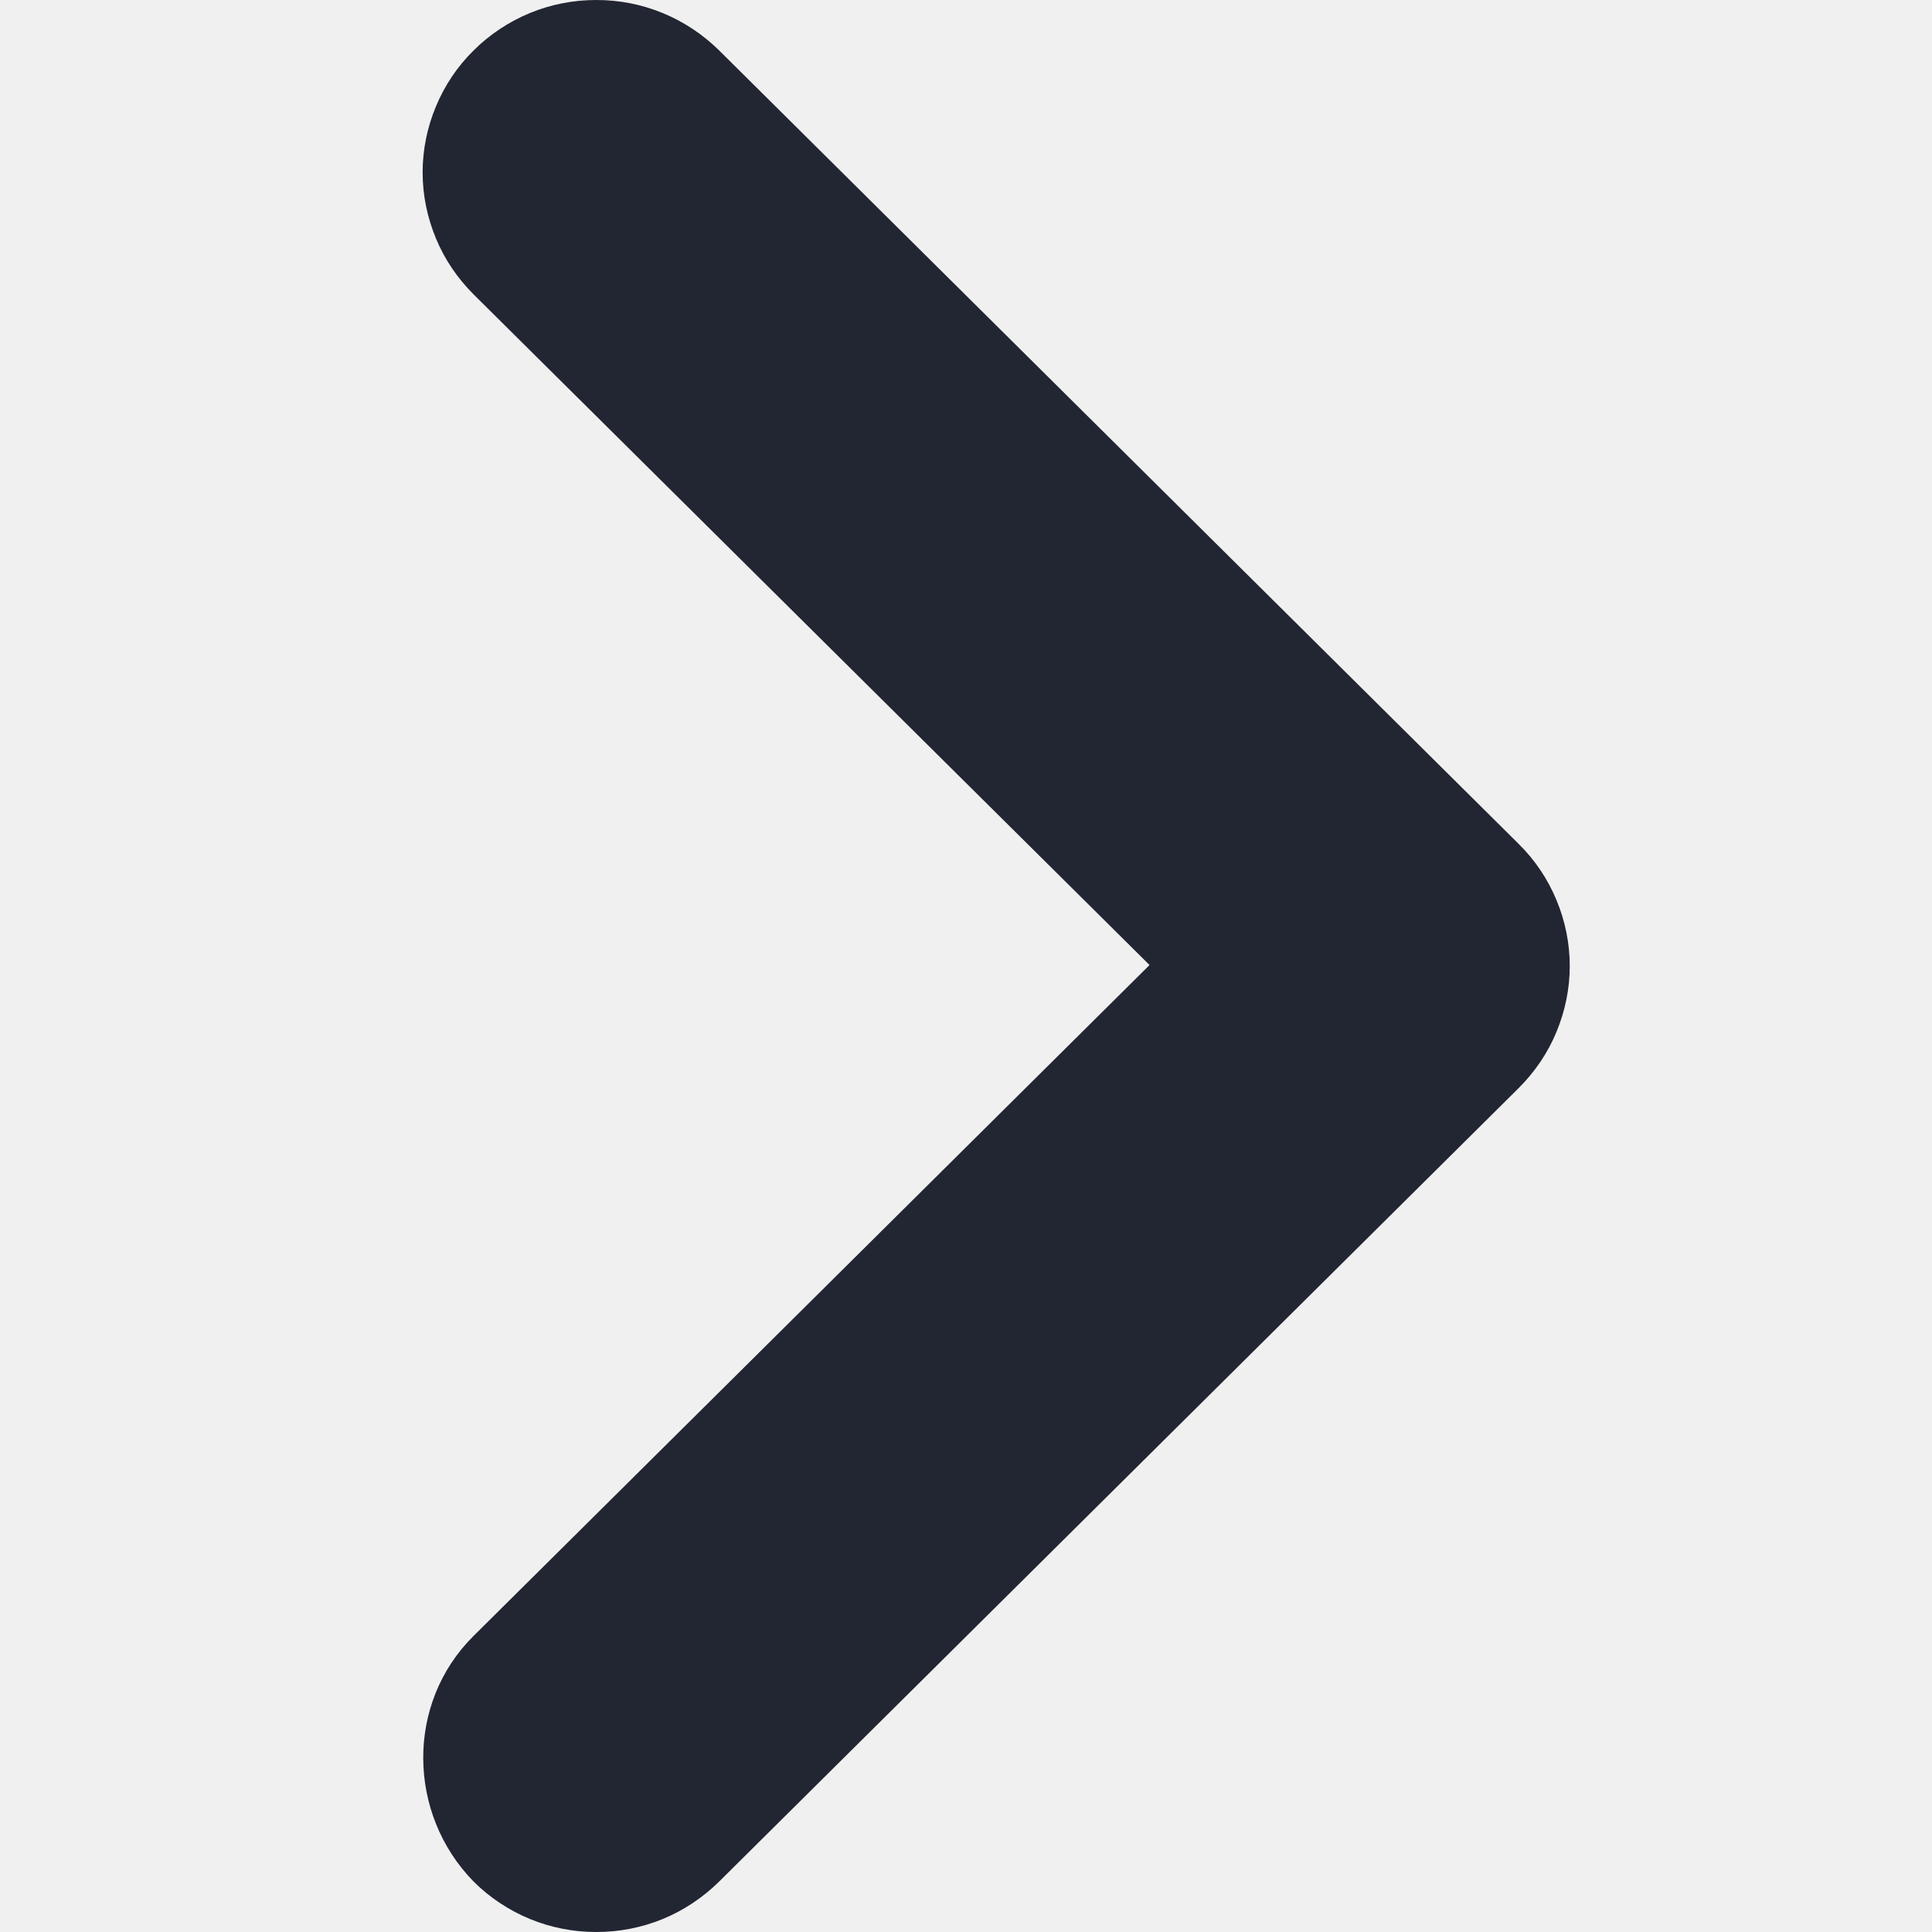
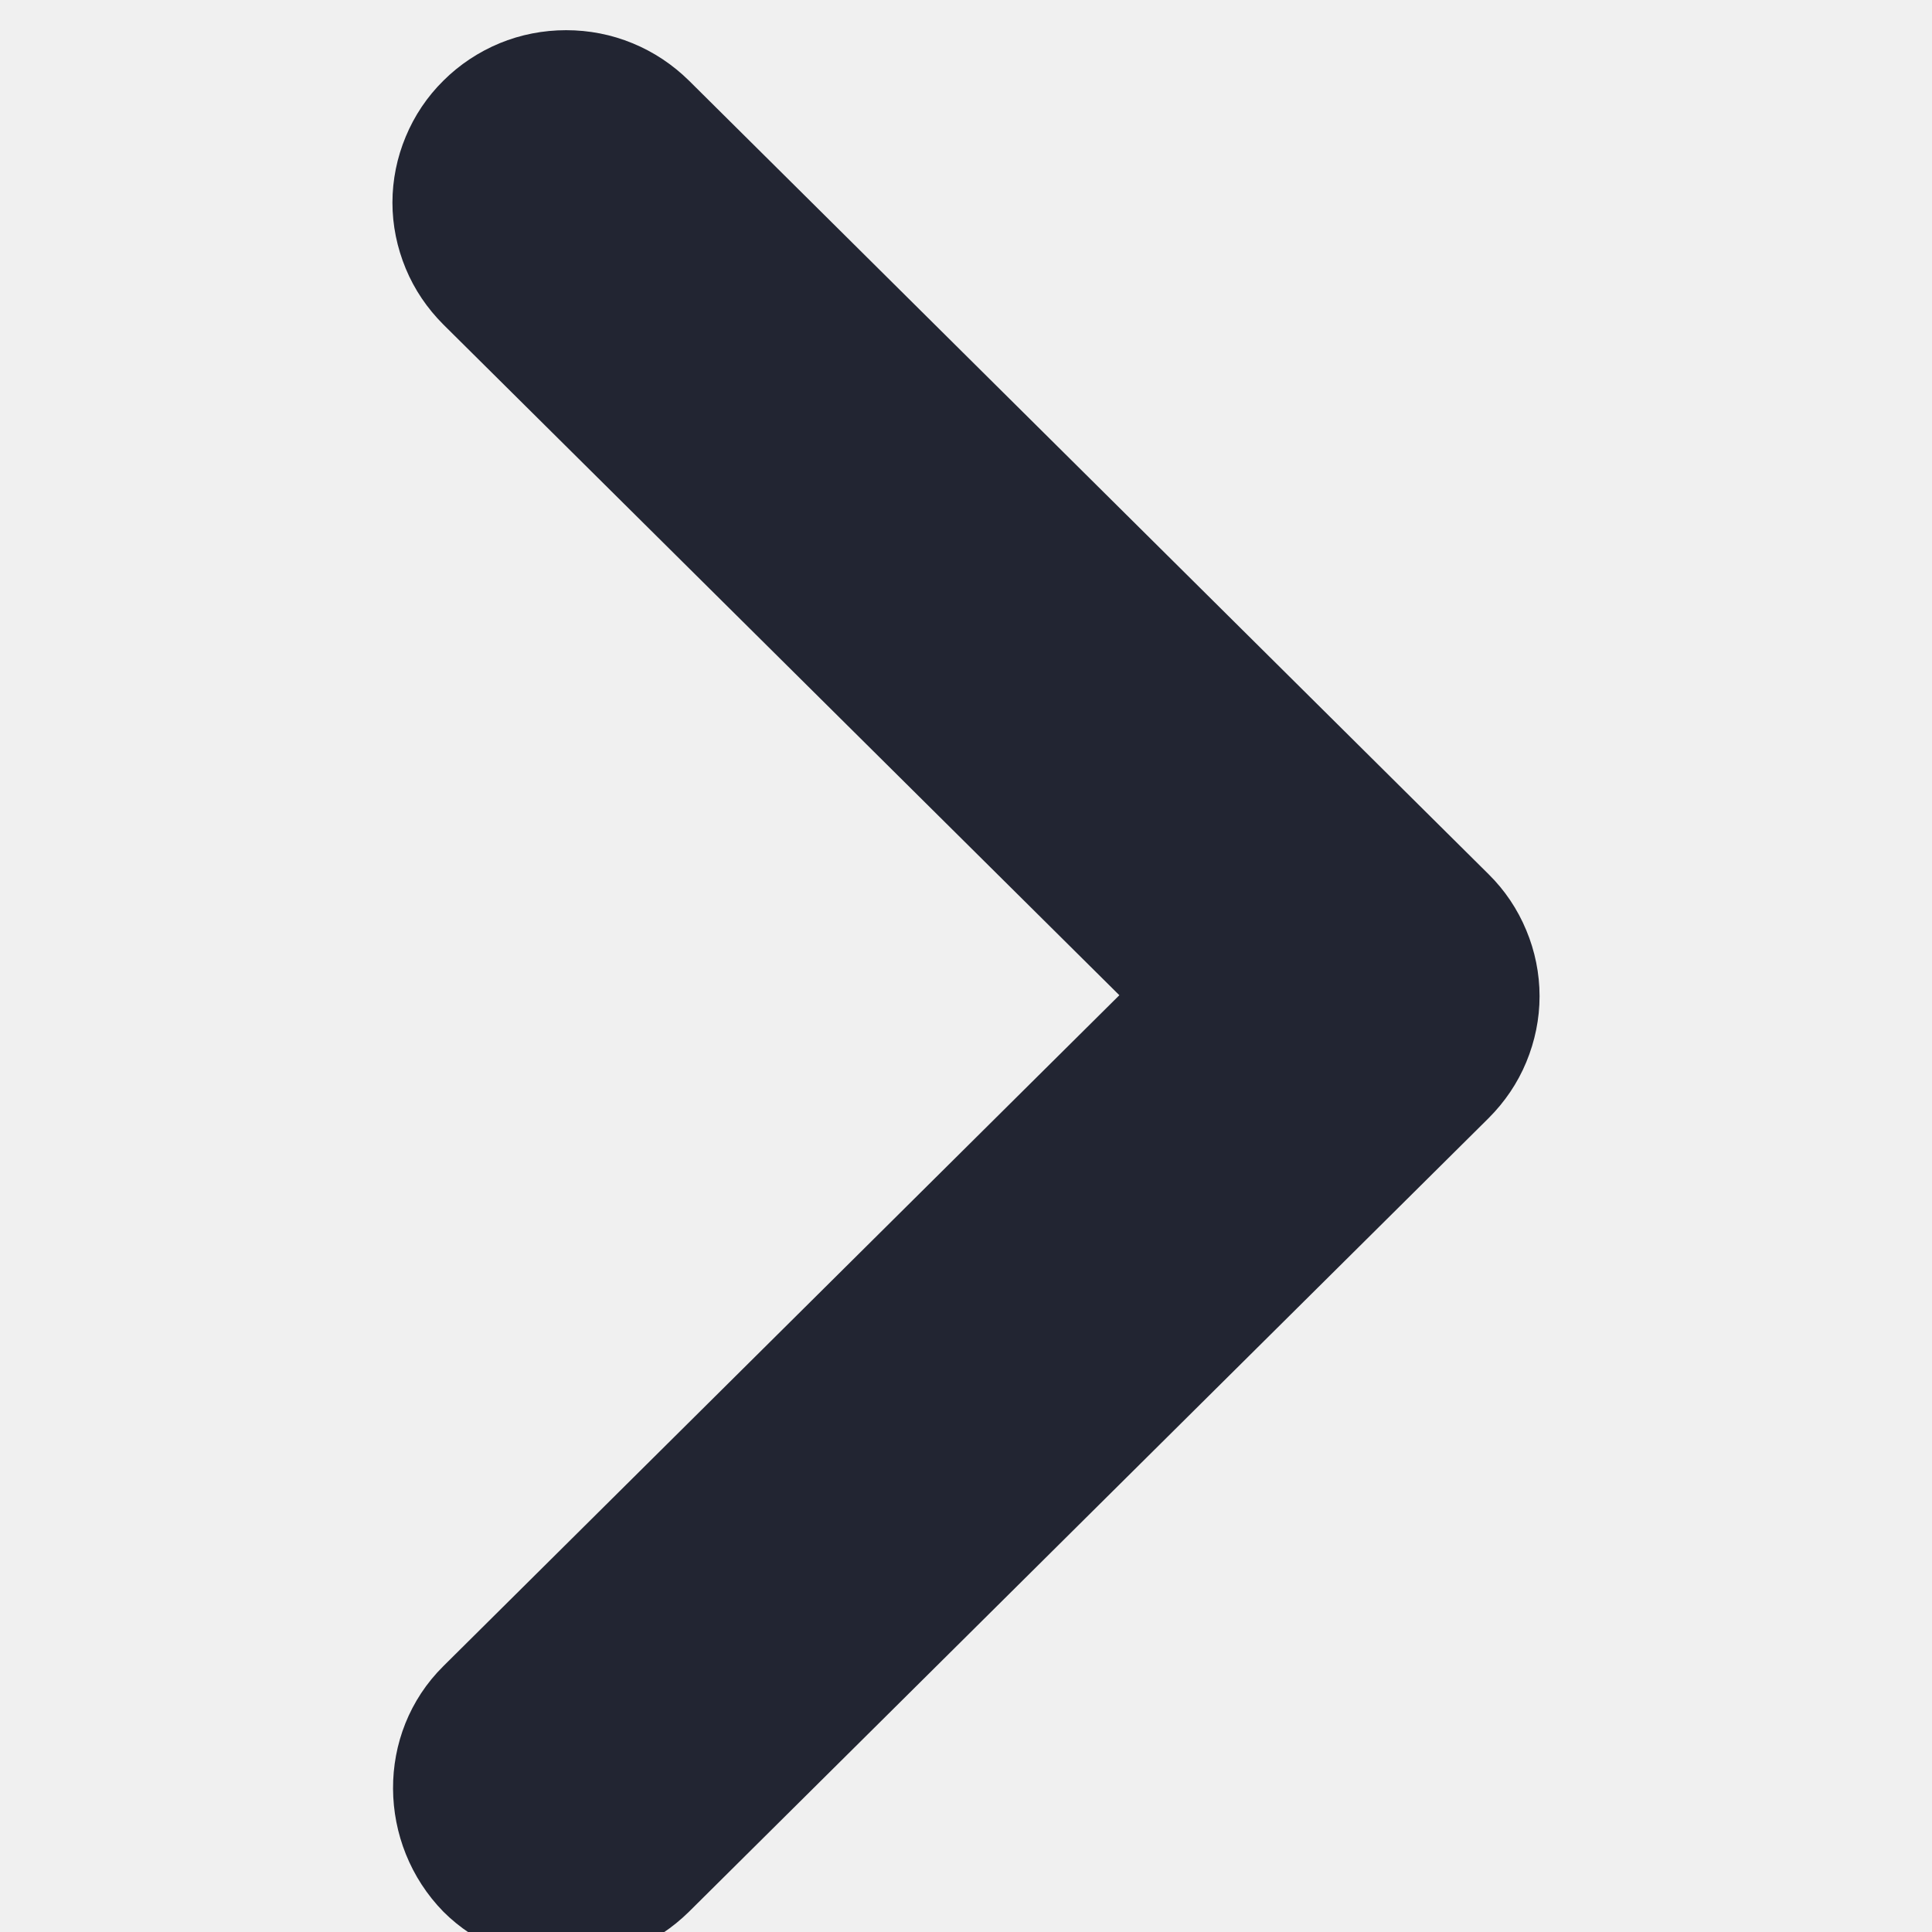
<svg xmlns="http://www.w3.org/2000/svg" width="8" height="8" viewBox="0 0 8 8" fill="none">
-   <g clip-path="url(#clip0)">
-     <path d="M1.961 6.774L4.76 3.996L1.961 1.219C1.894 1.152 1.841 1.074 1.805 0.987C1.769 0.9 1.75 0.808 1.75 0.714C1.75 0.62 1.769 0.527 1.805 0.441C1.841 0.354 1.894 0.275 1.961 0.209C2.027 0.143 2.107 0.09 2.194 0.054C2.281 0.018 2.375 -1.41318e-07 2.469 -1.44749e-07C2.564 -1.48179e-07 2.657 0.018 2.744 0.054C2.832 0.09 2.911 0.143 2.978 0.209L6.289 3.495C6.356 3.561 6.409 3.64 6.445 3.727C6.481 3.813 6.5 3.906 6.5 4C6.5 4.094 6.481 4.186 6.445 4.273C6.409 4.36 6.356 4.438 6.289 4.505L2.978 7.791C2.911 7.857 2.832 7.91 2.745 7.946C2.657 7.982 2.564 8 2.469 8C2.375 8 2.281 7.982 2.194 7.946C2.107 7.91 2.027 7.857 1.961 7.791C1.687 7.511 1.679 7.053 1.961 6.774V6.774Z" fill="#222532" />
+   <g clip-path="url(#clip0-226816)">
+     <path d="M1.836 6.899L4.635 4.121L1.836 1.344C1.769 1.277 1.716 1.199 1.68 1.112C1.644 1.025 1.625 0.933 1.625 0.839C1.625 0.745 1.644 0.652 1.68 0.566C1.716 0.479 1.769 0.4 1.836 0.334C1.902 0.268 1.982 0.215 2.069 0.179C2.156 0.143 2.25 0.125 2.344 0.125C2.439 0.125 2.532 0.143 2.619 0.179C2.707 0.215 2.786 0.268 2.853 0.334L6.164 3.62C6.231 3.686 6.284 3.765 6.32 3.852C6.356 3.938 6.375 4.031 6.375 4.125C6.375 4.219 6.356 4.311 6.32 4.398C6.284 4.485 6.231 4.563 6.164 4.63L2.853 7.916C2.786 7.982 2.707 8.035 2.62 8.071C2.532 8.107 2.439 8.125 2.344 8.125C2.25 8.125 2.156 8.107 2.069 8.071C1.982 8.035 1.902 7.982 1.836 7.916C1.562 7.636 1.554 7.178 1.836 6.899Z" fill="#222532" />
  </g>
  <defs>
-     <clipPath id="clip0">
-       <rect width="8" height="8" fill="white" transform="translate(0 8) rotate(-90)" />
+     <clipPath id="clip0-226816">
+       <rect width="8" height="8" fill="white" />
    </clipPath>
  </defs>
</svg>
